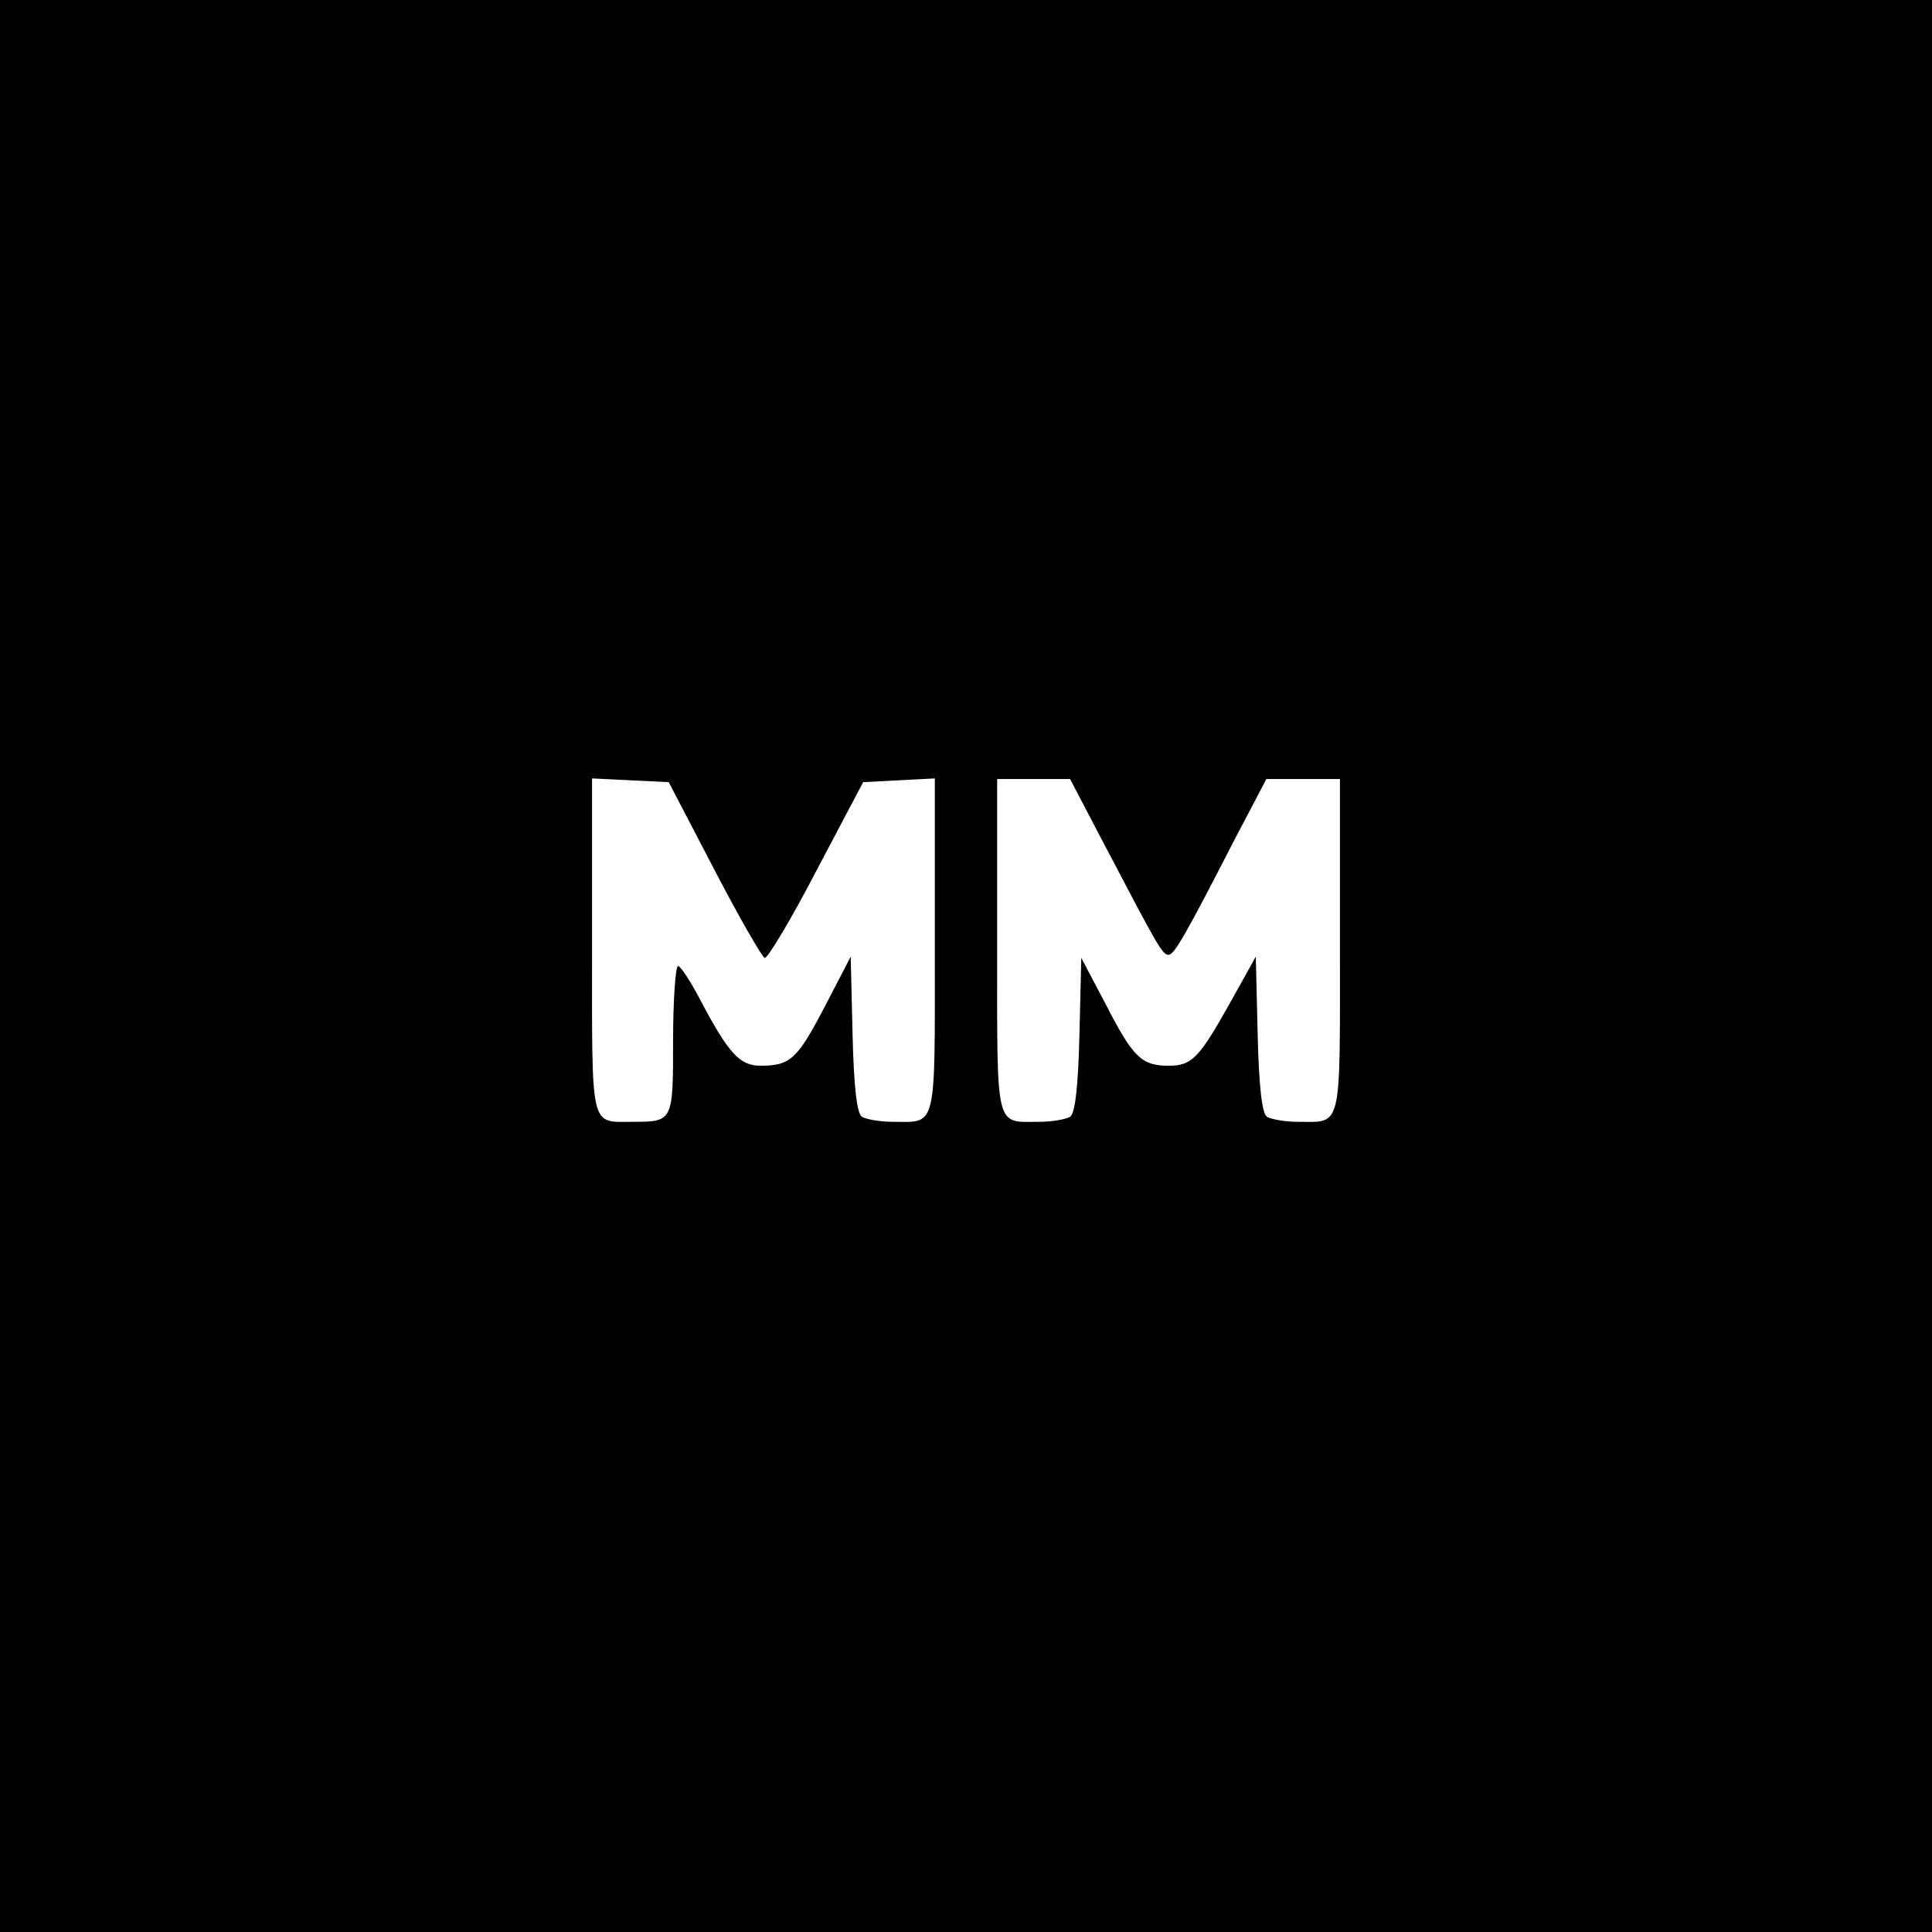
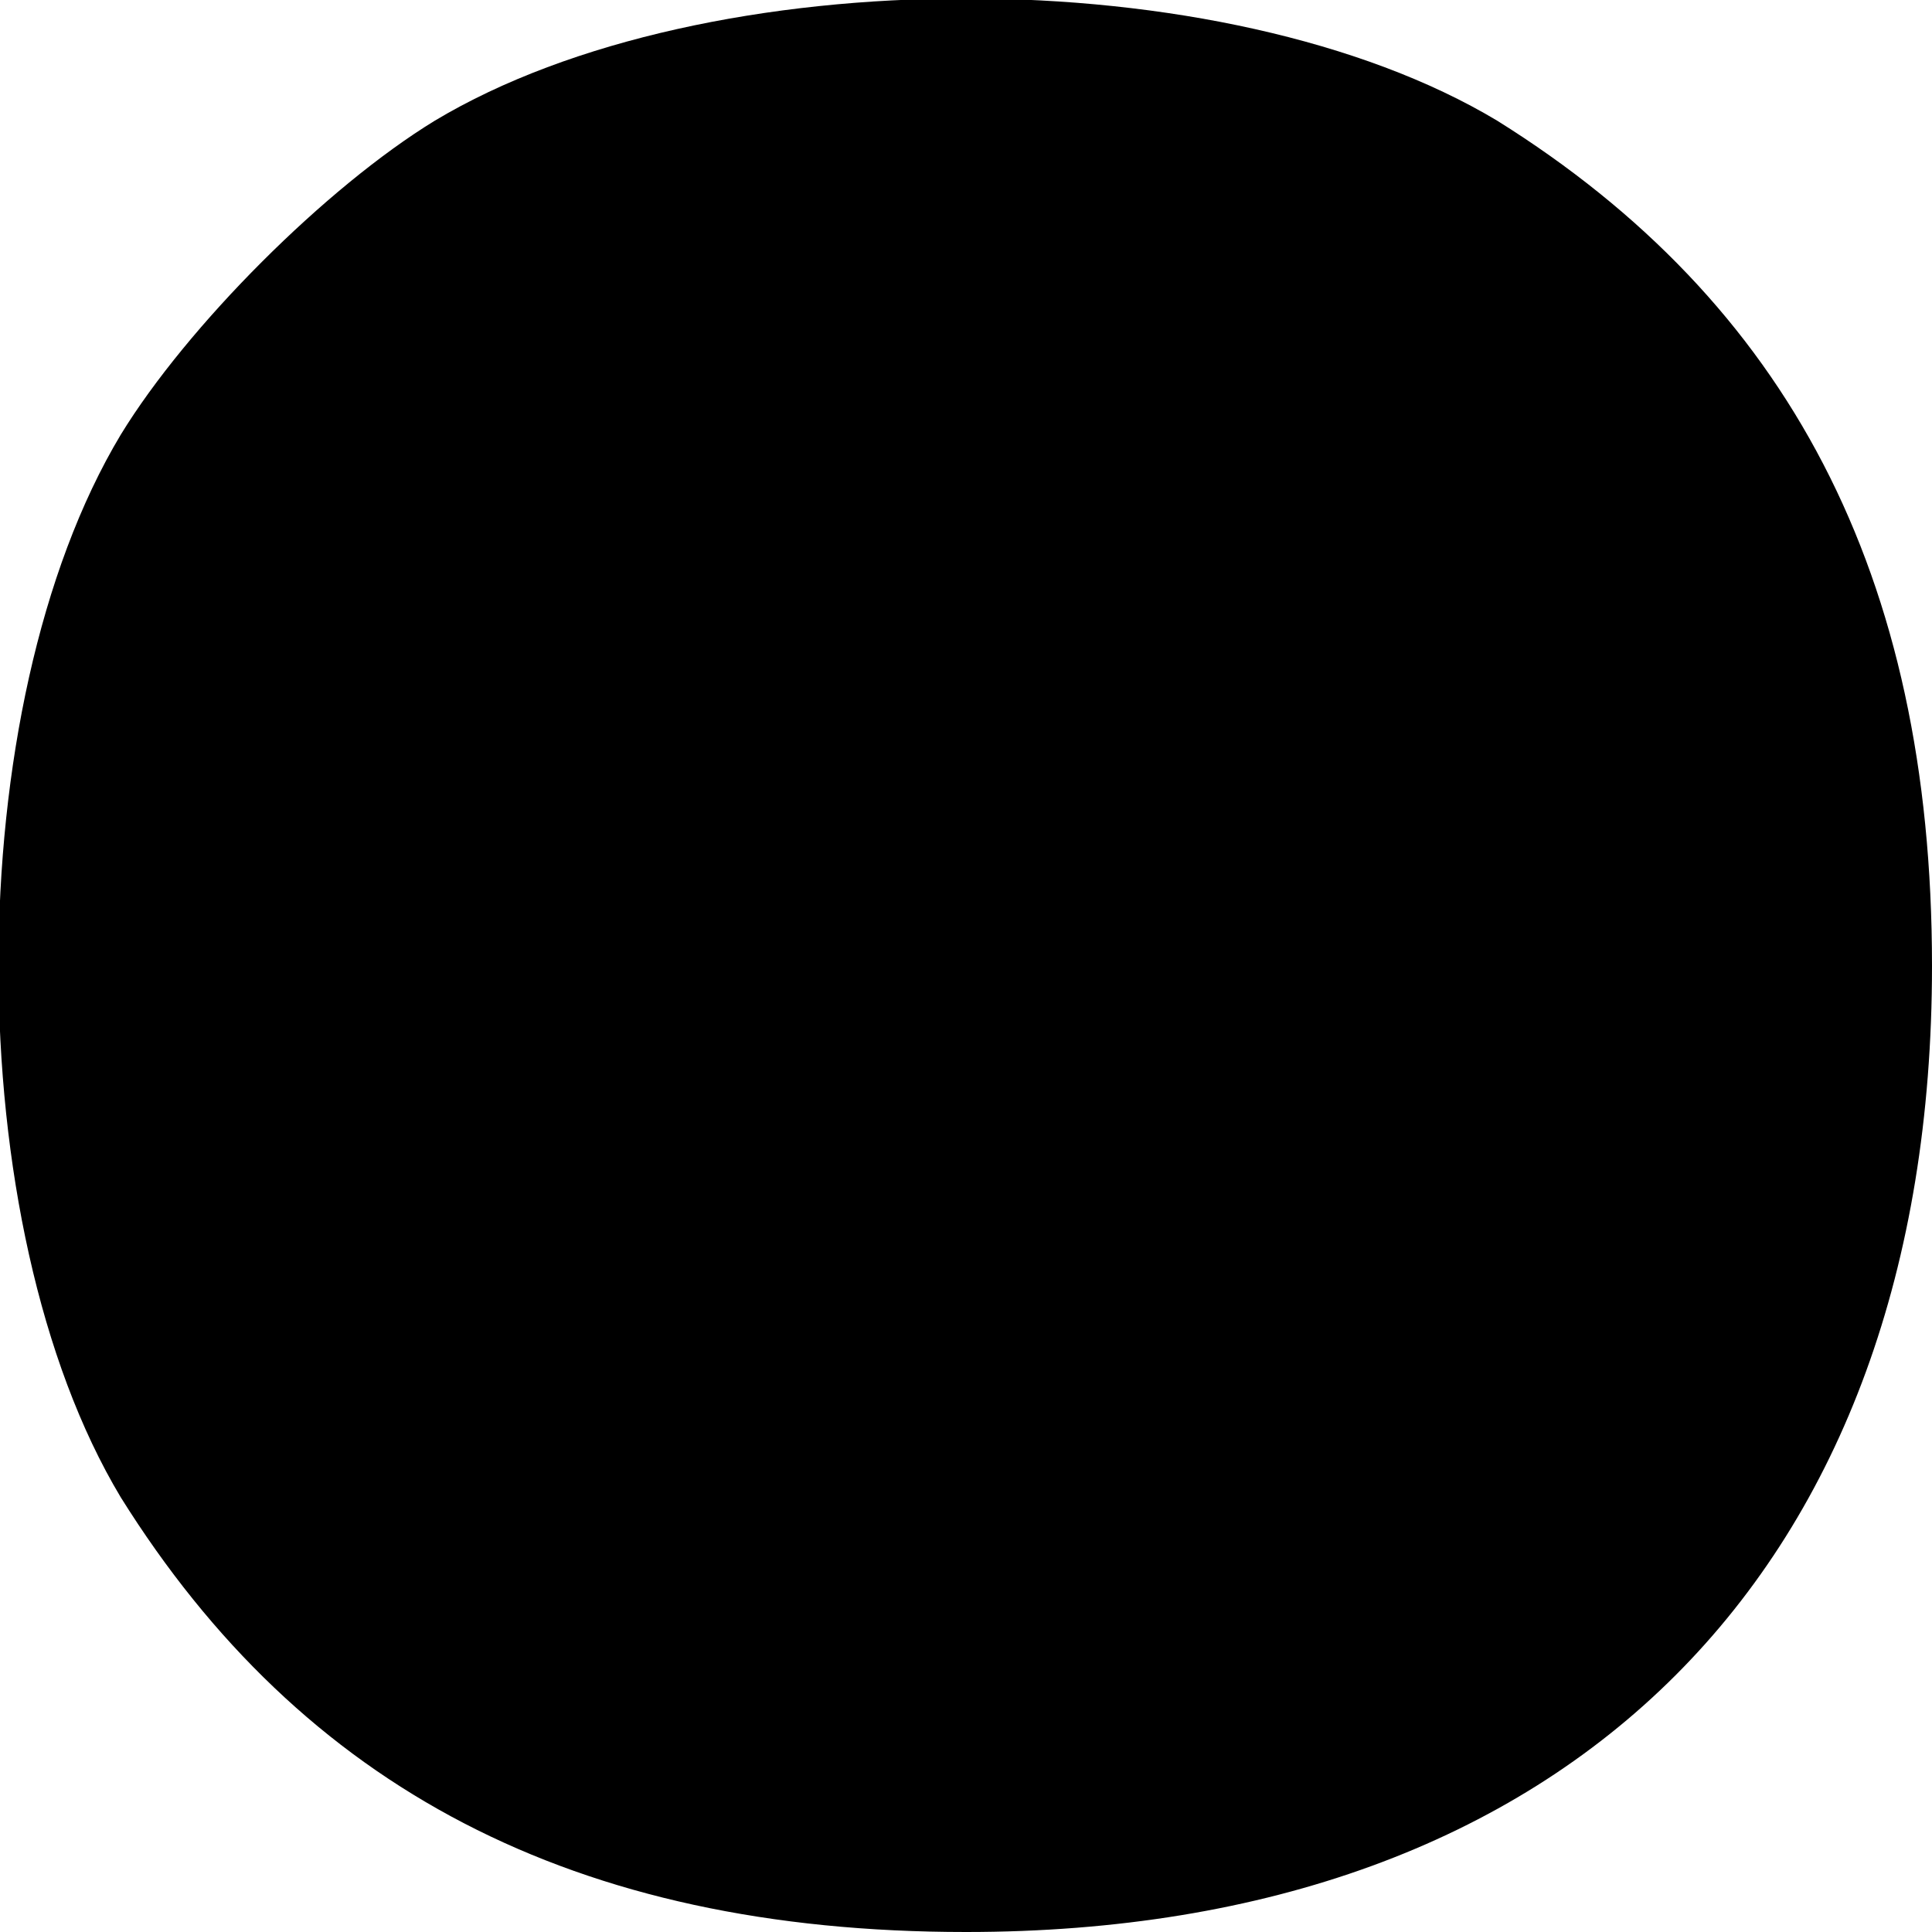
- <svg xmlns="http://www.w3.org/2000/svg" version="1.0" width="310pt" height="310pt" viewBox="0 0 310 310" preserveAspectRatio="xMidYMid meet">
-   <g transform="translate(0,310) scale(0.1,-0.1)" fill="#000000" stroke="none">
-     <path d="M0 1550 l0 -1550 1550 0 1550 0 0 1550 0 1550 -1550 0 -1550 0 0 -1550z m1146 155 c40 -77 77 -141 81 -142 4 -2 42 61 83 140 l75 142 58 3 57 3 0 -269 c0 -299 4 -282 -68 -282 -20 0 -42 4 -49 8 -8 5 -13 48 -15 132 l-3 125 -42 -81 c-44 -84 -55 -94 -103 -94 -33 0 -51 20 -95 103 -16 31 -33 57 -37 57 -4 0 -8 -54 -8 -119 0 -131 0 -131 -65 -131 -69 0 -65 -16 -65 282 l0 269 61 -3 62 -3 73 -140z m627 38 c85 -162 92 -175 102 -175 9 0 26 29 106 185 l51 97 59 0 59 0 0 -269 c0 -298 4 -281 -68 -281 -20 0 -42 4 -49 8 -8 5 -13 48 -15 132 l-3 125 -39 -70 c-52 -93 -63 -105 -101 -105 -43 0 -57 13 -101 99 l-39 74 -3 -124 c-2 -83 -7 -126 -15 -131 -7 -4 -29 -8 -49 -8 -72 0 -68 -17 -68 281 l0 269 58 0 59 0 56 -107z" />
+ <svg xmlns="http://www.w3.org/2000/svg" version="1.0" width="32pt" height="32pt" viewBox="0 0 32 32" preserveAspectRatio="xMidYMid meet">
+   <g transform="translate(0,32) scale(0.1,-0.1)" fill="#000000" stroke="none">
+     <path d="M72 300 c-18 -11 -41 -34 -52 -52 -27 -45 -27 -131 0 -176 30 -48 75 -72 140 -72 100 0 160 60 160 160 0 65 -24 110 -72 140 -45 27 -131 27 -176 0z" />
  </g>
</svg>
